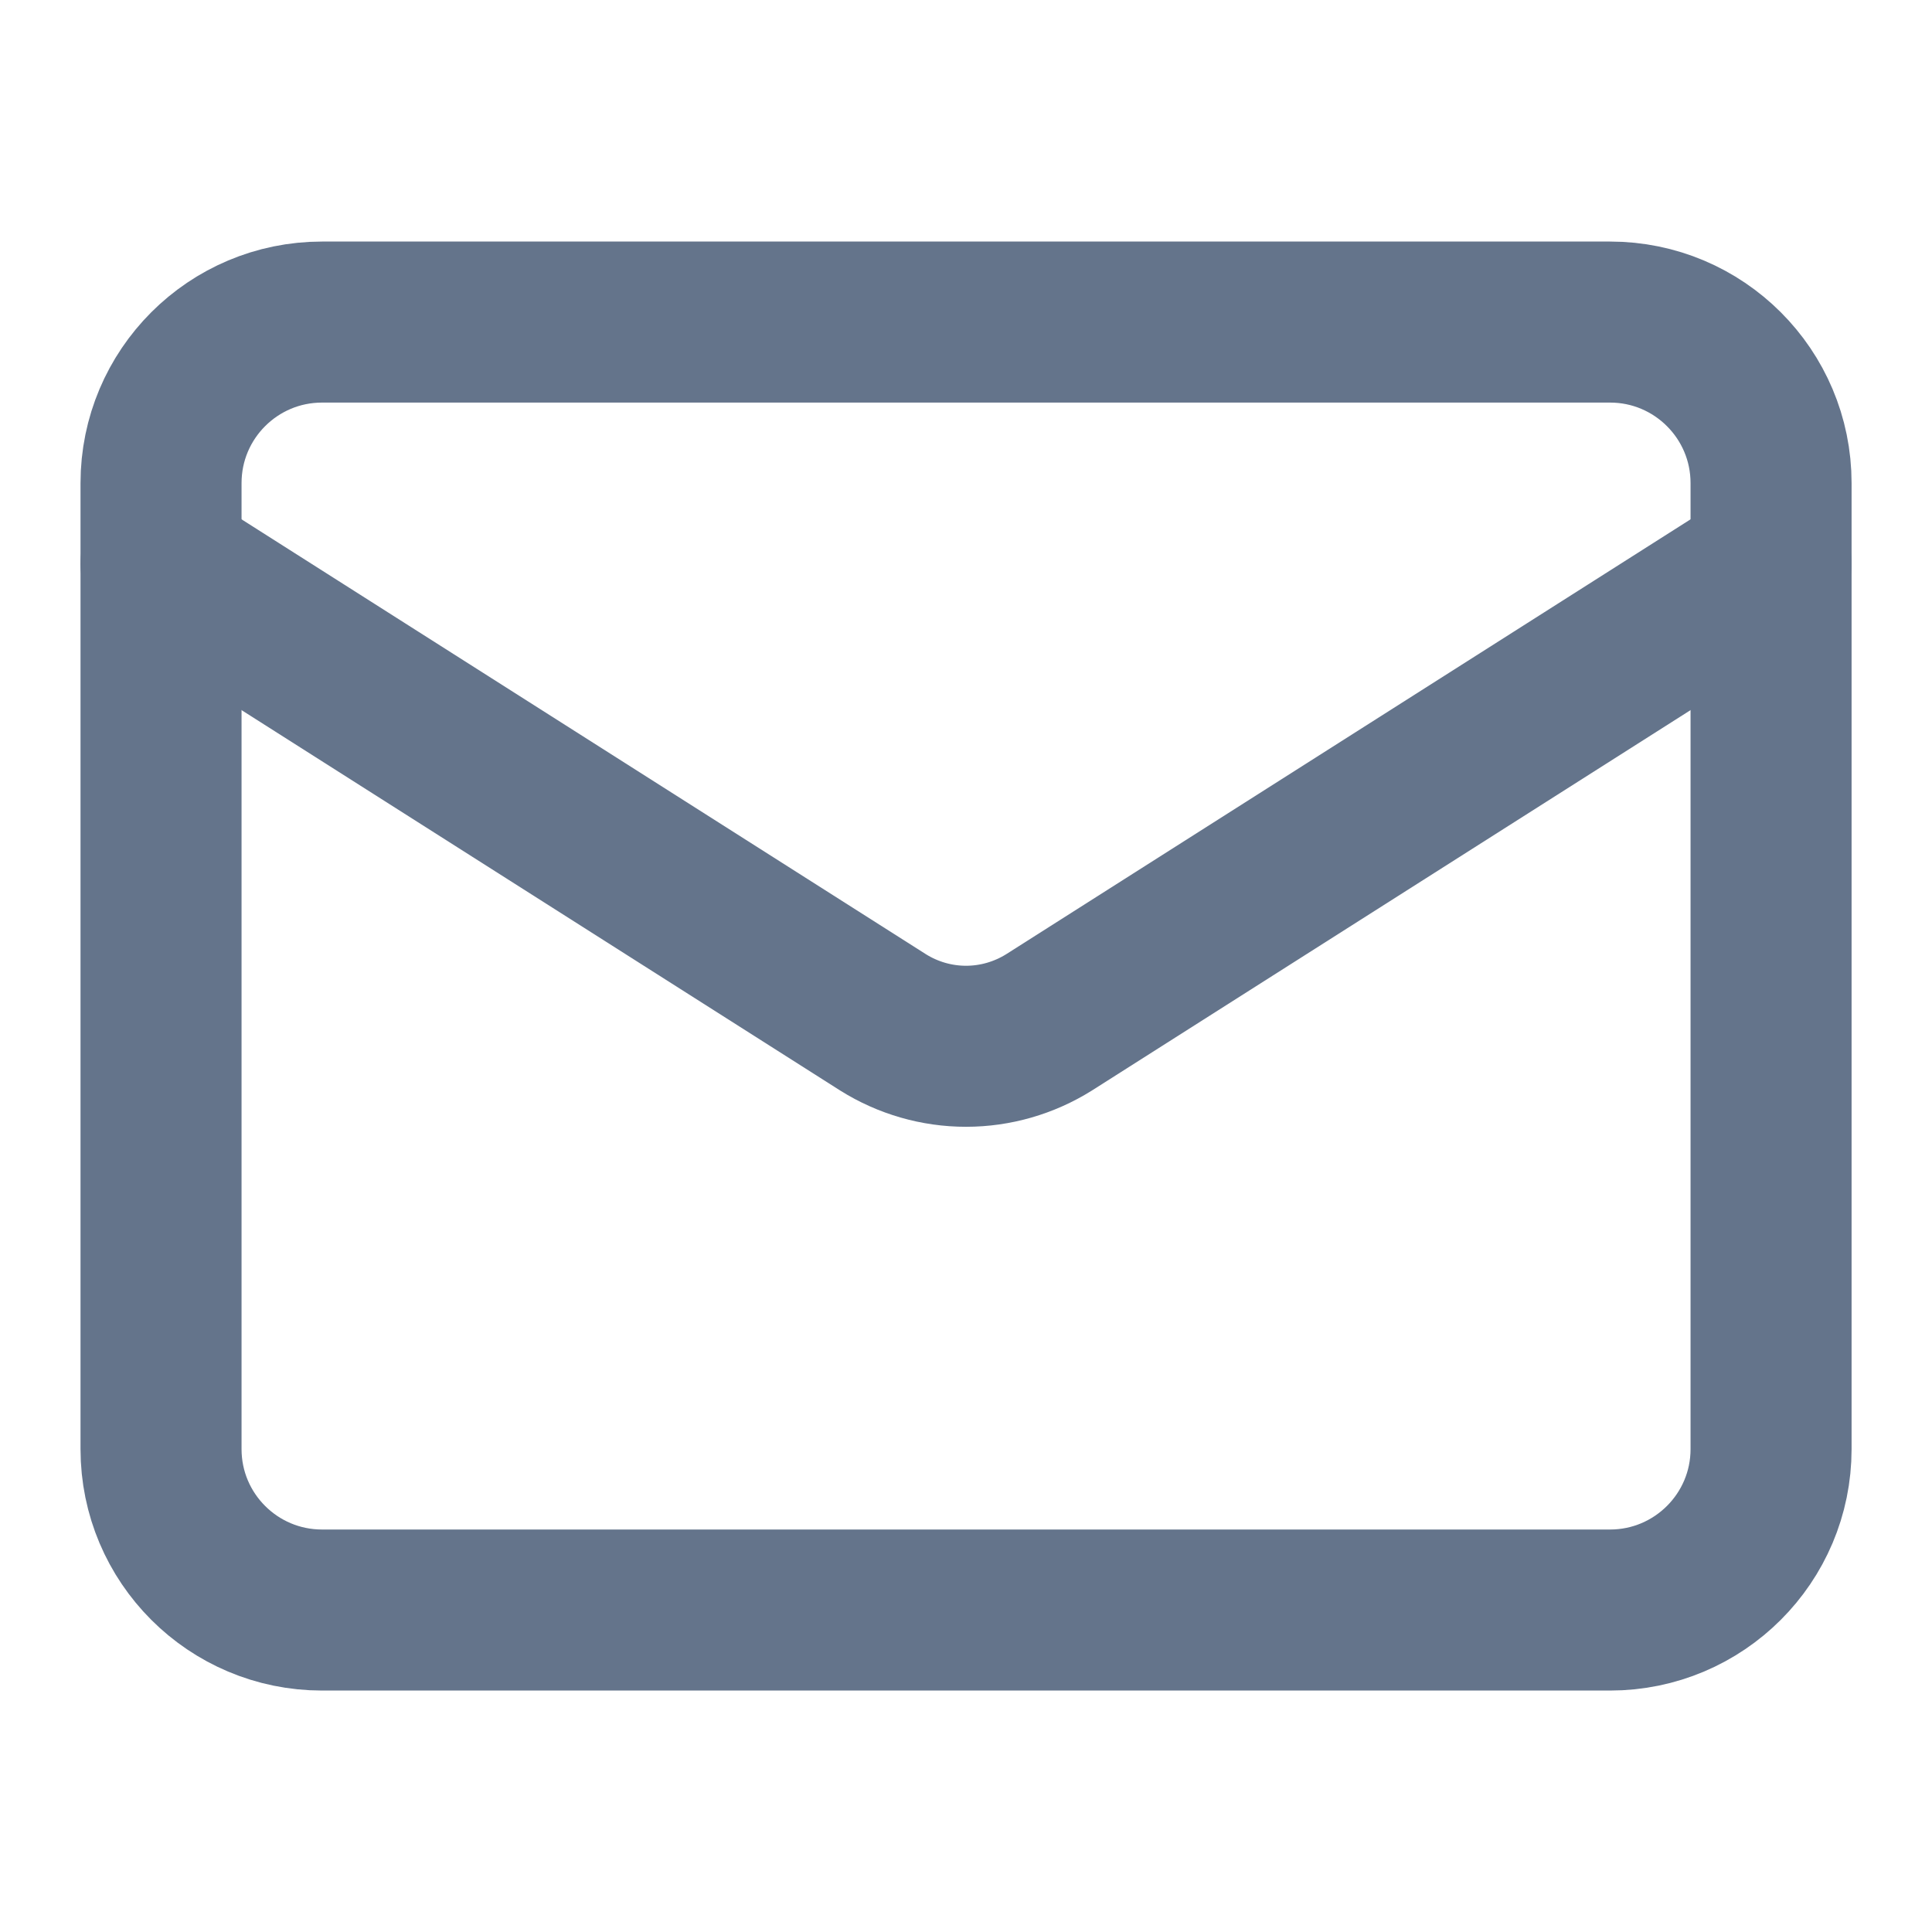
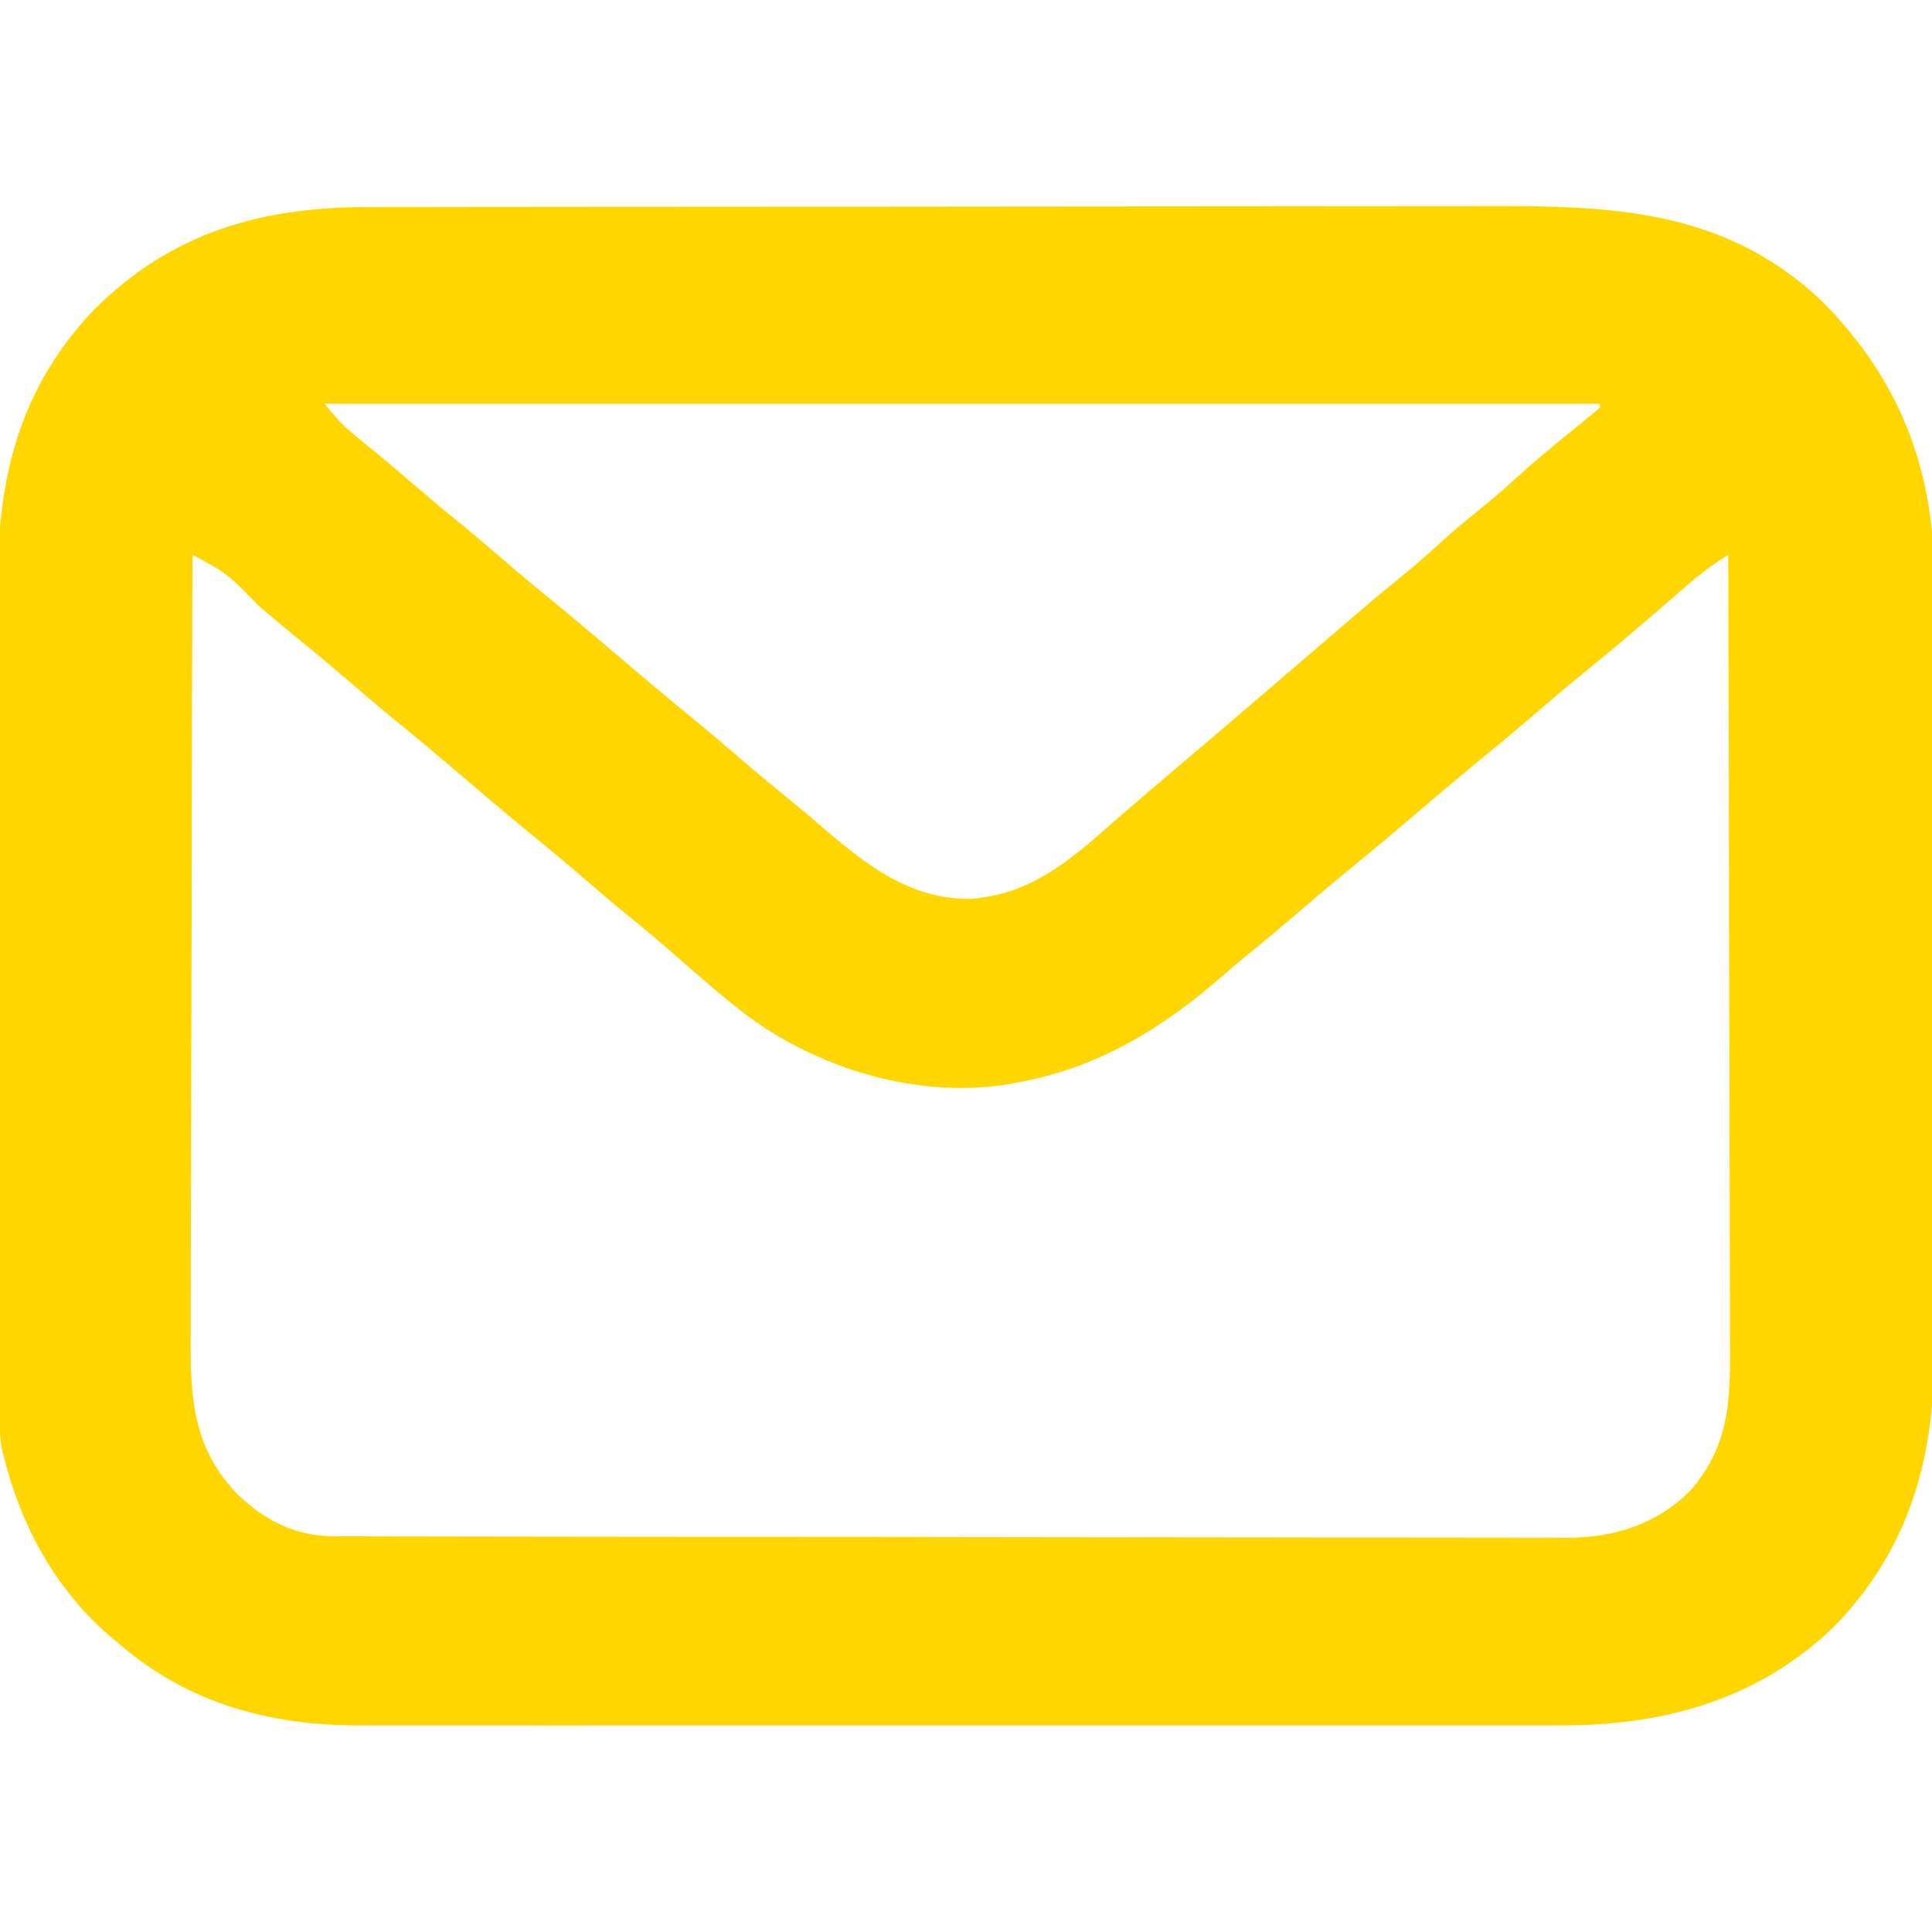
- <svg xmlns="http://www.w3.org/2000/svg" width="20" height="20" viewBox="0 0 20 20" fill="none">
-   <path d="M16.667 3.334H3.334C2.413 3.334 1.667 4.08 1.667 5.001V15.001C1.667 15.921 2.413 16.667 3.334 16.667H16.667C17.587 16.667 18.334 15.921 18.334 15.001V5.001C18.334 4.08 17.587 3.334 16.667 3.334Z" stroke="#64748B" stroke-width="1.667" stroke-linecap="round" stroke-linejoin="round" />
-   <path d="M18.334 5.834L10.859 10.584C10.601 10.745 10.304 10.831 10 10.831C9.697 10.831 9.399 10.745 9.142 10.584L1.667 5.834" stroke="#64748B" stroke-width="1.667" stroke-linecap="round" stroke-linejoin="round" />
+ <svg xmlns="http://www.w3.org/2000/svg" version="1.1" width="512" height="512">
+   <path d="M0 0 C1.406 -0.003 2.812 -0.006 4.217 -0.009 C8.057 -0.017 11.897 -0.019 15.738 -0.02 C19.888 -0.021 24.039 -0.029 28.19 -0.036 C37.257 -0.049 46.323 -0.055 55.39 -0.06 C61.059 -0.063 66.728 -0.067 72.397 -0.071 C88.115 -0.083 103.834 -0.094 119.552 -0.097 C121.06 -0.097 121.06 -0.097 122.597 -0.098 C123.604 -0.098 124.611 -0.098 125.649 -0.098 C127.689 -0.099 129.73 -0.099 131.771 -0.1 C132.783 -0.1 133.795 -0.1 134.838 -0.1 C151.223 -0.104 167.609 -0.122 183.995 -0.145 C200.847 -0.169 217.699 -0.181 234.551 -0.182 C244.001 -0.183 253.451 -0.189 262.901 -0.207 C270.951 -0.223 279.001 -0.228 287.05 -0.22 C291.15 -0.216 295.249 -0.216 299.349 -0.231 C331.597 -0.335 360.159 1.64 384.641 24.84 C405.031 45.229 414.422 68.985 414.484 97.501 C414.476 99.732 414.468 101.963 414.459 104.193 C414.465 106.583 414.472 108.974 414.48 111.364 C414.499 117.812 414.492 124.26 414.479 130.708 C414.472 134.746 414.473 138.783 414.477 142.82 C414.478 143.493 414.478 144.166 414.479 144.86 C414.48 146.228 414.481 147.596 414.483 148.964 C414.494 161.751 414.481 174.537 414.459 187.324 C414.442 198.262 414.445 209.199 414.463 220.137 C414.485 232.882 414.493 245.627 414.481 258.373 C414.479 259.735 414.478 261.098 414.477 262.461 C414.476 263.131 414.476 263.801 414.475 264.492 C414.472 269.183 414.478 273.874 414.487 278.565 C414.498 284.895 414.49 291.225 414.467 297.555 C414.462 299.867 414.463 302.179 414.472 304.492 C414.569 332.168 407.56 356.226 387.809 376.394 C367.651 395.701 342.706 402.489 315.293 402.394 C313.872 402.397 312.451 402.4 311.03 402.404 C307.166 402.412 303.303 402.408 299.439 402.402 C295.256 402.397 291.074 402.404 286.891 402.41 C278.713 402.419 270.536 402.417 262.358 402.411 C255.708 402.406 249.058 402.406 242.408 402.408 C240.985 402.409 240.985 402.409 239.533 402.409 C237.605 402.41 235.677 402.41 233.749 402.411 C215.699 402.417 197.649 402.41 179.6 402.399 C164.133 402.39 148.667 402.392 133.201 402.401 C115.213 402.412 97.225 402.416 79.237 402.41 C77.316 402.409 75.396 402.409 73.475 402.408 C72.058 402.408 72.058 402.408 70.613 402.407 C63.975 402.405 57.338 402.408 50.701 402.413 C42.606 402.419 34.511 402.417 26.415 402.406 C22.29 402.401 18.165 402.399 14.039 402.406 C10.254 402.412 6.469 402.408 2.685 402.398 C0.685 402.395 -1.314 402.401 -3.313 402.408 C-26.692 402.308 -48.061 396.553 -66.058 381.14 C-66.869 380.474 -67.68 379.808 -68.515 379.121 C-83.218 366.586 -92.409 349.763 -97.058 331.14 C-97.235 330.463 -97.411 329.786 -97.592 329.089 C-98.272 324.79 -98.206 320.54 -98.206 316.194 C-98.209 315.184 -98.213 314.174 -98.217 313.134 C-98.228 309.746 -98.232 306.358 -98.235 302.969 C-98.242 300.541 -98.248 298.113 -98.255 295.685 C-98.274 288.395 -98.285 281.104 -98.294 273.814 C-98.298 270.374 -98.304 266.935 -98.309 263.496 C-98.326 252.051 -98.34 240.607 -98.348 229.162 C-98.35 226.194 -98.352 223.226 -98.354 220.258 C-98.354 219.151 -98.354 219.151 -98.355 218.023 C-98.363 206.093 -98.389 194.164 -98.421 182.235 C-98.454 169.967 -98.472 157.699 -98.475 145.432 C-98.478 138.552 -98.486 131.673 -98.512 124.793 C-98.536 118.313 -98.539 111.833 -98.529 105.353 C-98.529 102.984 -98.535 100.615 -98.549 98.247 C-98.698 71.07 -92.38 47.515 -73.293 27.375 C-52.477 6.559 -28.767 -0.019 0 0 Z M-12.058 52.14 C-9.033 55.922 -6.854 58.308 -3.183 61.203 C1.266 64.769 5.626 68.413 9.942 72.14 C14.066 75.695 18.214 79.208 22.442 82.64 C26.67 86.073 30.817 89.586 34.942 93.14 C39.958 97.462 45.033 101.695 50.172 105.871 C56.05 110.687 61.818 115.635 67.608 120.556 C73.162 125.276 78.722 129.981 84.379 134.578 C89.242 138.535 93.999 142.605 98.748 146.697 C103.16 150.49 107.639 154.192 112.16 157.855 C114.746 159.98 117.29 162.145 119.827 164.327 C131.521 174.353 143.202 183.62 159.356 183.351 C174.886 182.085 184.949 173.618 196.123 163.742 C199.058 161.158 202.032 158.619 205.004 156.078 C205.584 155.581 206.164 155.084 206.761 154.572 C211.174 150.789 215.609 147.033 220.05 143.283 C225.783 138.436 231.48 133.547 237.176 128.657 C240.677 125.651 244.181 122.649 247.685 119.647 C250.642 117.114 253.597 114.577 256.547 112.035 C261.88 107.444 267.224 102.883 272.692 98.453 C277.067 94.903 281.247 91.185 285.41 87.39 C288.92 84.271 292.573 81.343 296.223 78.39 C298.863 76.205 301.409 73.949 303.942 71.64 C309.11 66.933 314.504 62.532 319.942 58.14 C321.97 56.499 323.968 54.847 325.942 53.14 C325.942 52.81 325.942 52.48 325.942 52.14 C214.402 52.14 102.862 52.14 -12.058 52.14 Z M-47.058 92.14 C-47.15 120.71 -47.22 149.28 -47.263 177.85 C-47.268 181.228 -47.273 184.606 -47.278 187.984 C-47.279 188.656 -47.28 189.329 -47.281 190.022 C-47.299 200.89 -47.33 211.758 -47.367 222.625 C-47.404 233.789 -47.426 244.952 -47.435 256.116 C-47.44 262.381 -47.452 268.646 -47.481 274.912 C-47.509 280.816 -47.517 286.719 -47.511 292.623 C-47.512 294.784 -47.52 296.944 -47.535 299.104 C-47.646 315.486 -46.985 328.97 -34.988 341.262 C-27.503 348.369 -19.606 352.257 -9.24 352.275 C-7.446 352.281 -7.446 352.281 -5.616 352.288 C-3.643 352.288 -3.643 352.288 -1.63 352.288 C-0.219 352.291 1.191 352.295 2.602 352.299 C6.482 352.309 10.362 352.312 14.243 352.315 C18.426 352.319 22.61 352.329 26.794 352.337 C36.9 352.357 47.006 352.367 57.112 352.376 C61.871 352.38 66.631 352.386 71.391 352.391 C87.216 352.408 103.041 352.423 118.865 352.43 C122.972 352.432 127.078 352.434 131.185 352.436 C132.205 352.436 133.226 352.437 134.277 352.437 C150.808 352.445 167.338 352.471 183.869 352.503 C200.843 352.536 217.817 352.554 234.791 352.557 C244.32 352.56 253.849 352.568 263.379 352.594 C271.495 352.616 279.611 352.624 287.727 352.614 C291.867 352.609 296.005 352.611 300.144 352.631 C303.939 352.648 307.733 352.647 311.528 352.632 C313.539 352.628 315.551 352.644 317.563 352.661 C330.134 352.573 341.164 349.002 350.137 339.918 C360.889 327.4 360.506 314.571 360.396 298.87 C360.395 296.612 360.395 294.355 360.398 292.097 C360.399 285.992 360.375 279.888 360.347 273.783 C360.322 267.395 360.32 261.006 360.315 254.617 C360.304 243.902 360.279 233.186 360.243 222.471 C360.207 211.439 360.178 200.407 360.161 189.376 C360.16 188.354 360.16 188.354 360.158 187.312 C360.153 183.894 360.148 180.477 360.143 177.059 C360.102 148.753 360.031 120.447 359.942 92.14 C355.195 95.254 355.195 95.254 350.75 98.769 C350.205 99.241 349.659 99.713 349.097 100.2 C348.247 100.944 348.247 100.944 347.379 101.703 C346.142 102.774 344.906 103.844 343.668 104.914 C343.047 105.452 342.426 105.991 341.786 106.546 C338.958 108.991 336.109 111.412 333.254 113.828 C332.716 114.283 332.179 114.738 331.625 115.207 C328.279 118.032 324.902 120.816 321.504 123.578 C317.258 127.033 313.089 130.567 308.942 134.14 C303.926 138.462 298.85 142.695 293.711 146.871 C288.397 151.225 283.176 155.691 277.942 160.14 C271.833 165.333 265.727 170.522 259.504 175.578 C255.258 179.033 251.089 182.567 246.942 186.14 C241.925 190.463 236.853 194.702 231.703 198.867 C229.74 200.484 227.811 202.114 225.899 203.789 C209.602 218.019 192.547 228.342 170.942 232.14 C169.892 232.336 169.892 232.336 168.821 232.535 C145.142 236.227 119.585 228.627 100.41 214.637 C92.804 208.853 85.651 202.49 78.465 196.199 C74.635 192.855 70.701 189.649 66.75 186.449 C63.439 183.727 60.189 180.939 56.942 178.14 C51.926 173.819 46.85 169.586 41.711 165.41 C35.834 160.594 30.066 155.645 24.276 150.724 C18.721 146.005 13.161 141.3 7.504 136.703 C2.641 132.746 -2.115 128.676 -6.864 124.584 C-11.277 120.79 -15.759 117.09 -20.277 113.422 C-23.422 110.842 -26.523 108.214 -29.621 105.578 C-37.835 97.12 -37.835 97.12 -47.058 92.14 Z " fill="#FFD600" transform="translate(98.05833,54.85956)" />
</svg>
